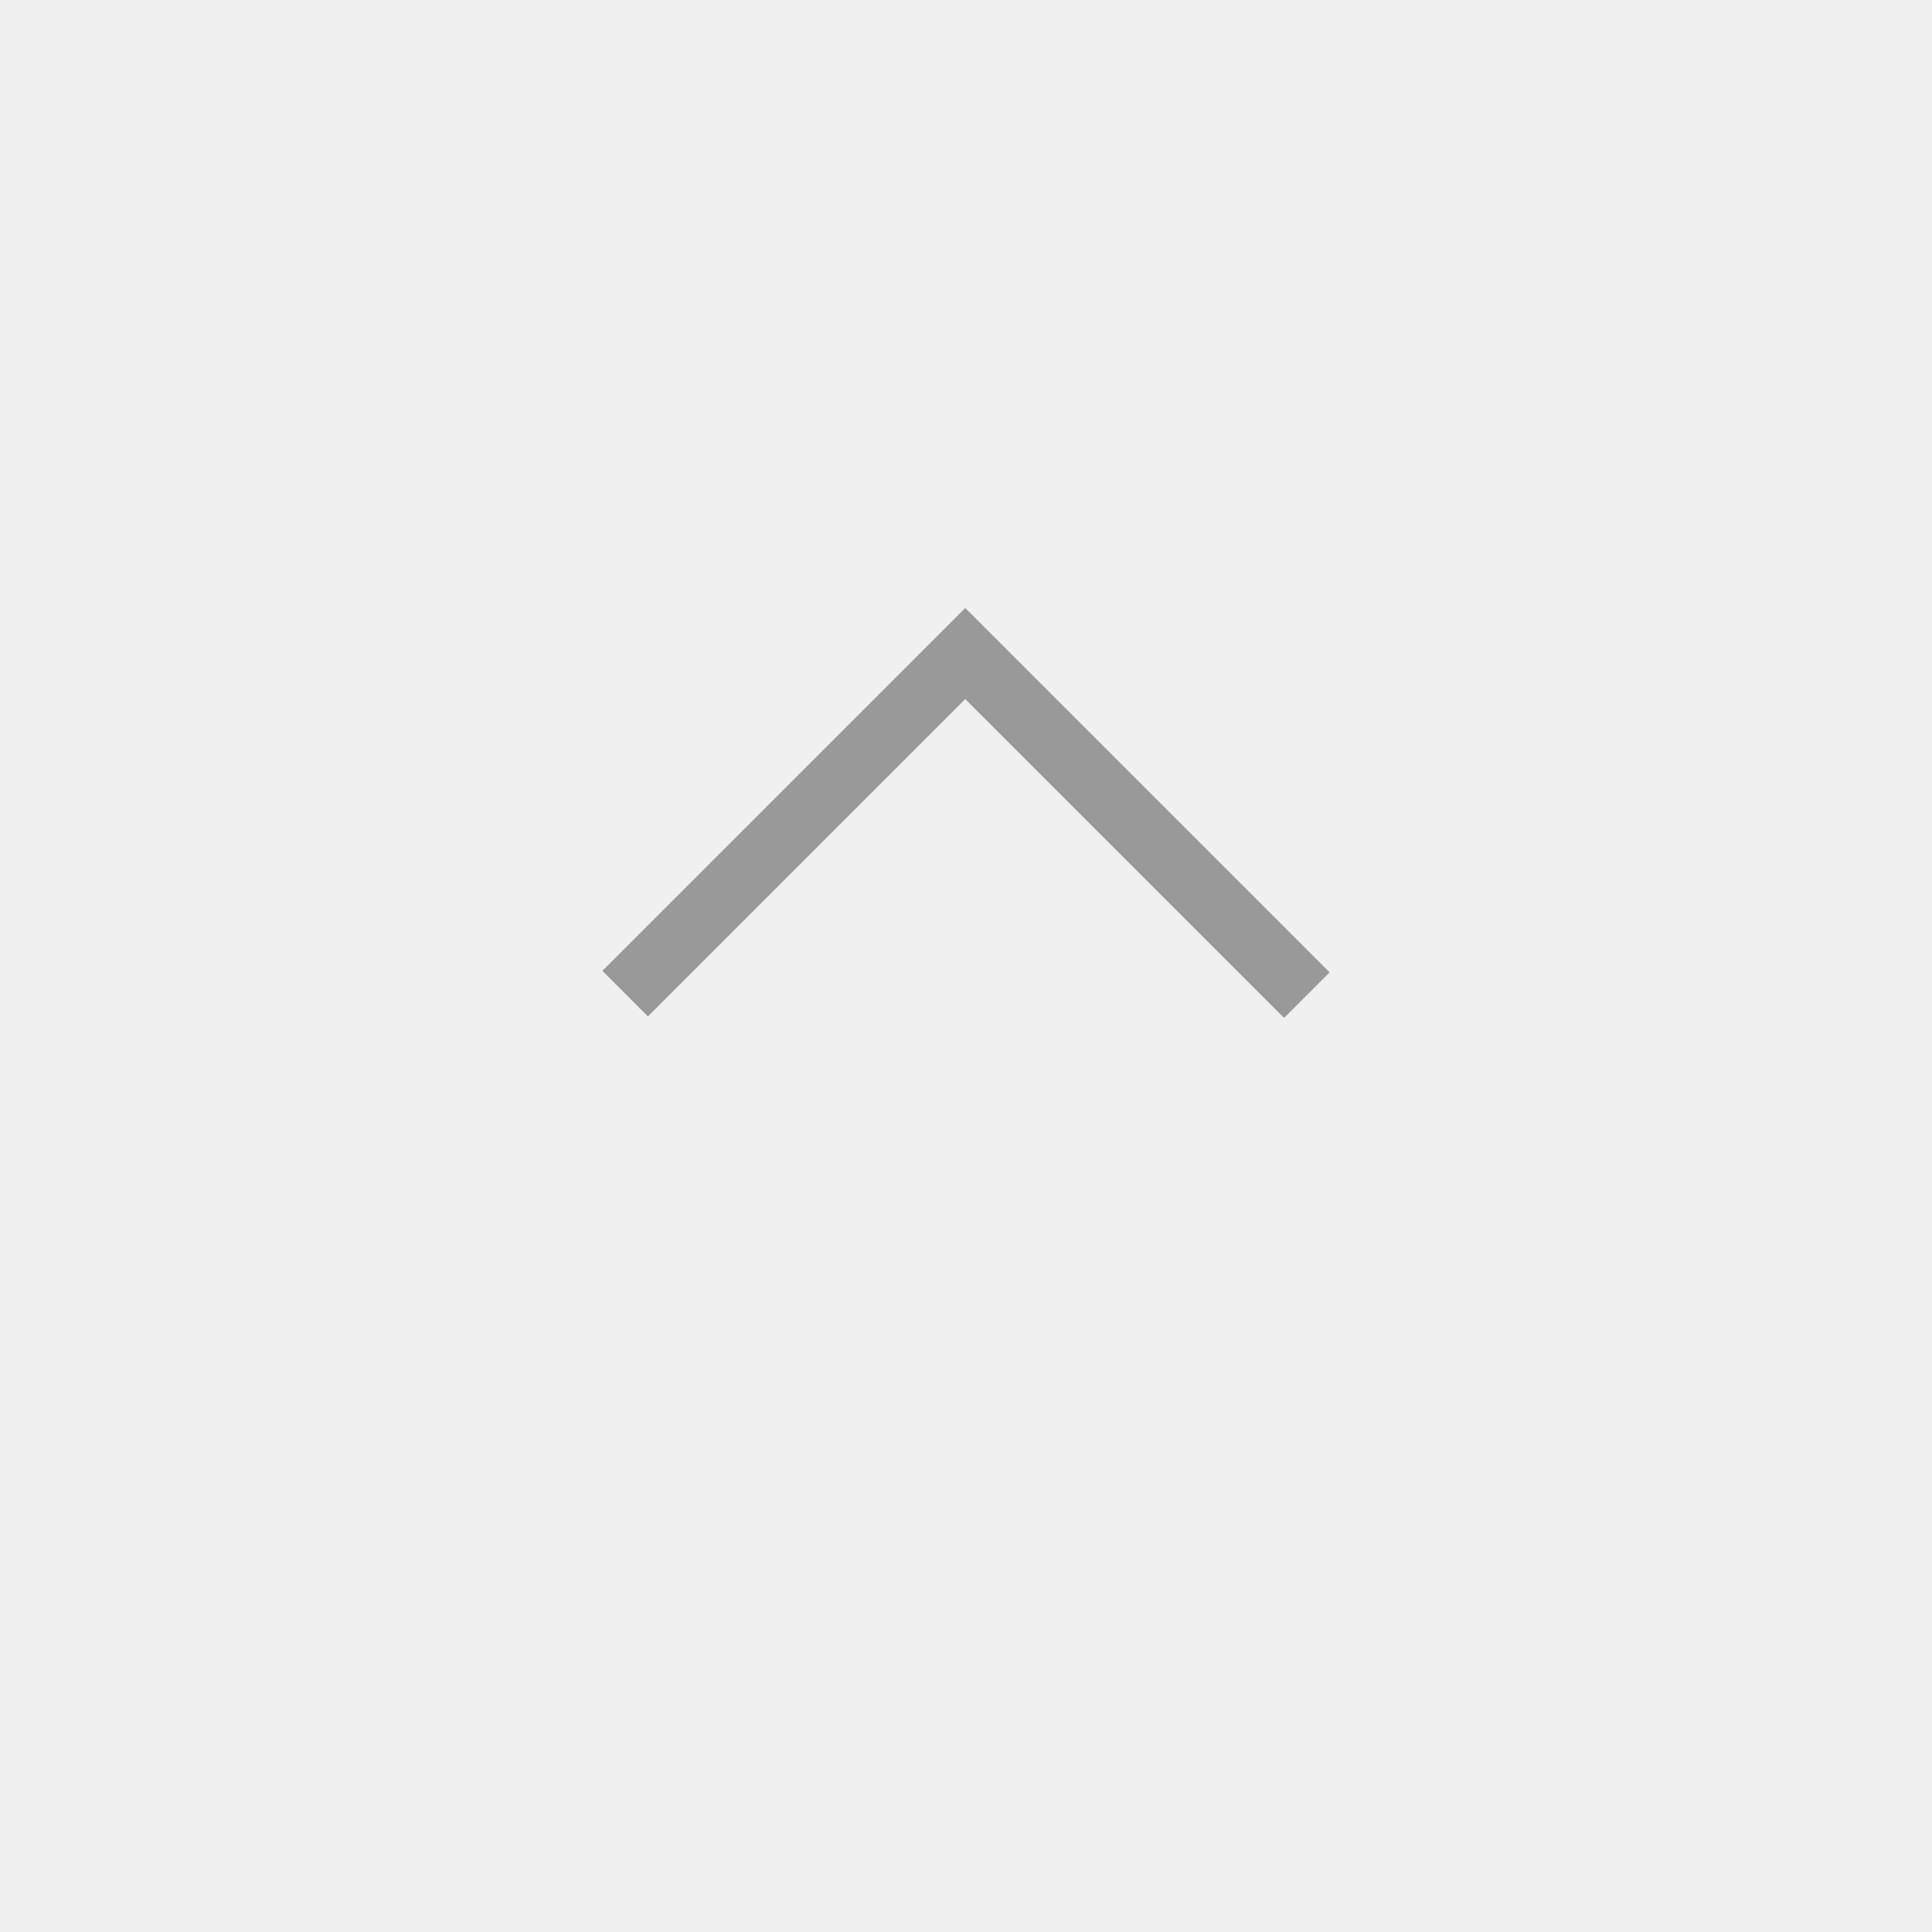
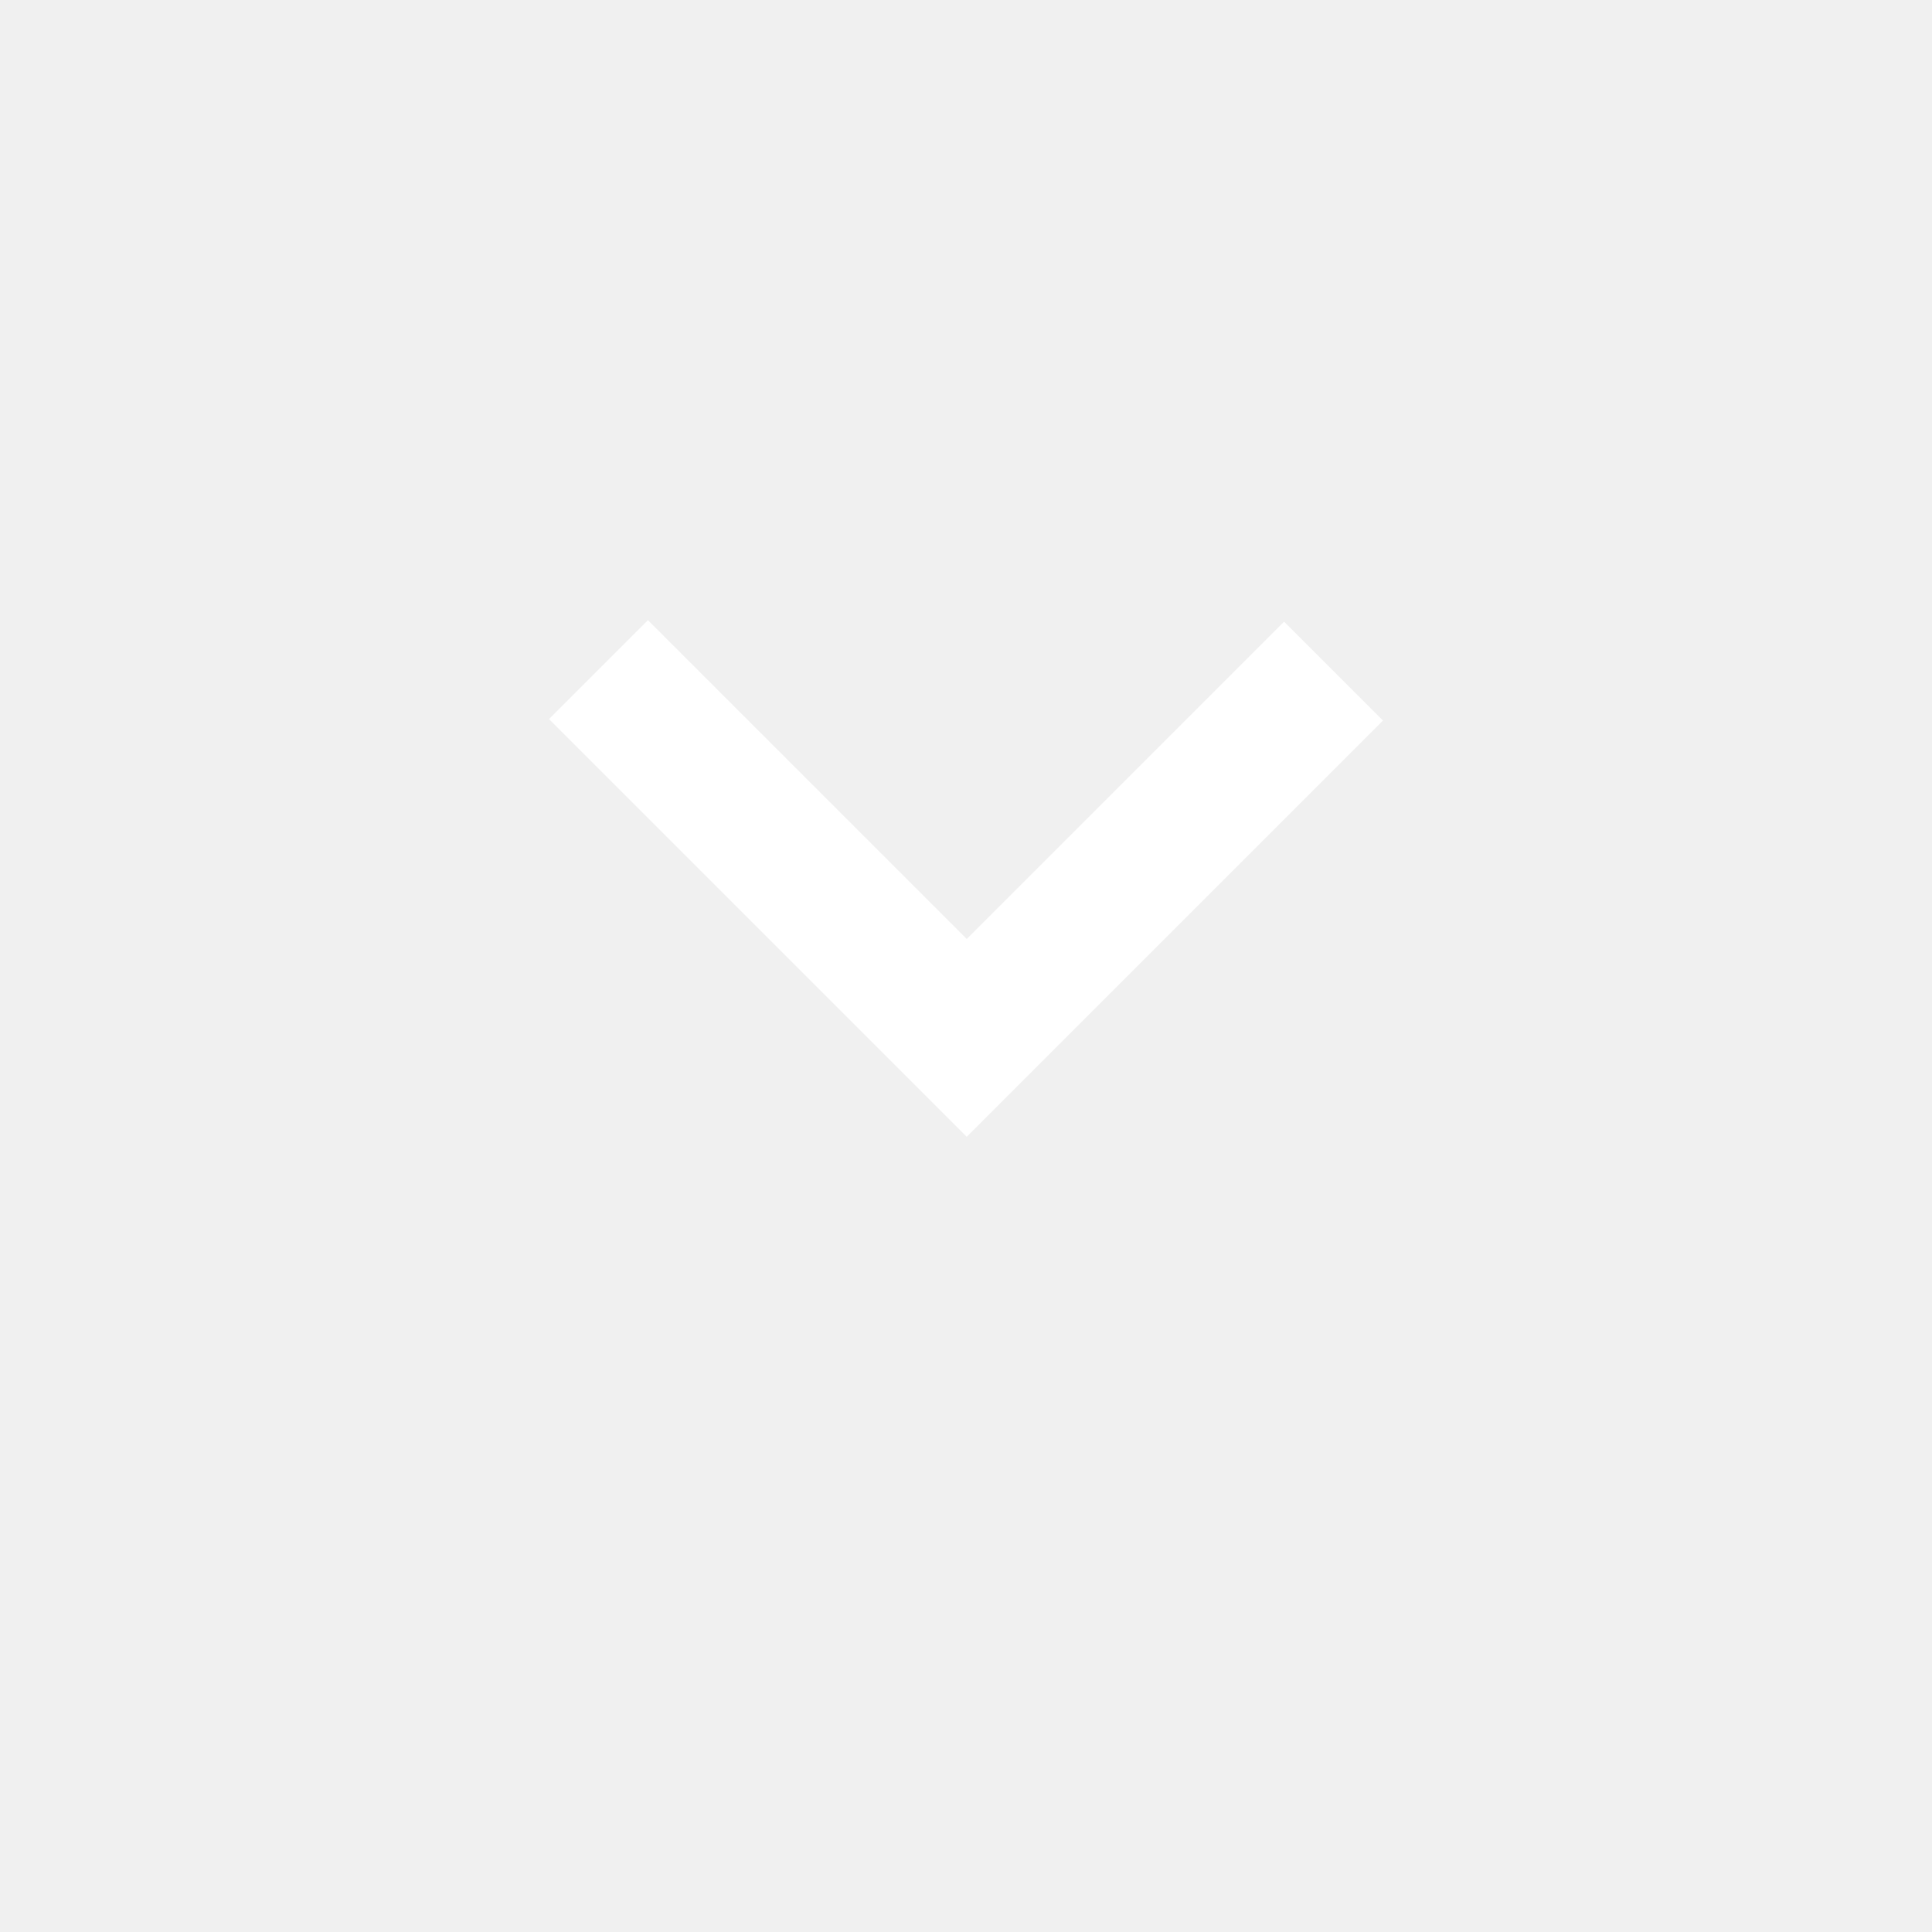
- <svg xmlns="http://www.w3.org/2000/svg" fill="#999" version="1.1" x="0px" y="0px" viewBox="0 0 512 512" style="enable-background:new 0 0 512 512;" xml:space="preserve">
+ <svg xmlns="http://www.w3.org/2000/svg" fill="#fff" version="1.1" x="0px" y="0px" viewBox="0 0 512 512" style="enable-background:new 0 0 512 512;" xml:space="preserve">
  <g>
-     <path d="M243.729 173.193l12.071-12.071 96.565 96.567-12.069 12.069-84.496-84.496-84.096 84.096-12.069-12.071 48.203-48.203z" />
+     <path d="M268.271 275.051l-12.071 12.071-96.565-96.566 12.069-12.069 84.496 84.495 84.096-84.096 12.069 12.071-48.203 48.203z" stroke="white" stroke-width="20" />
  </g>
</svg>
